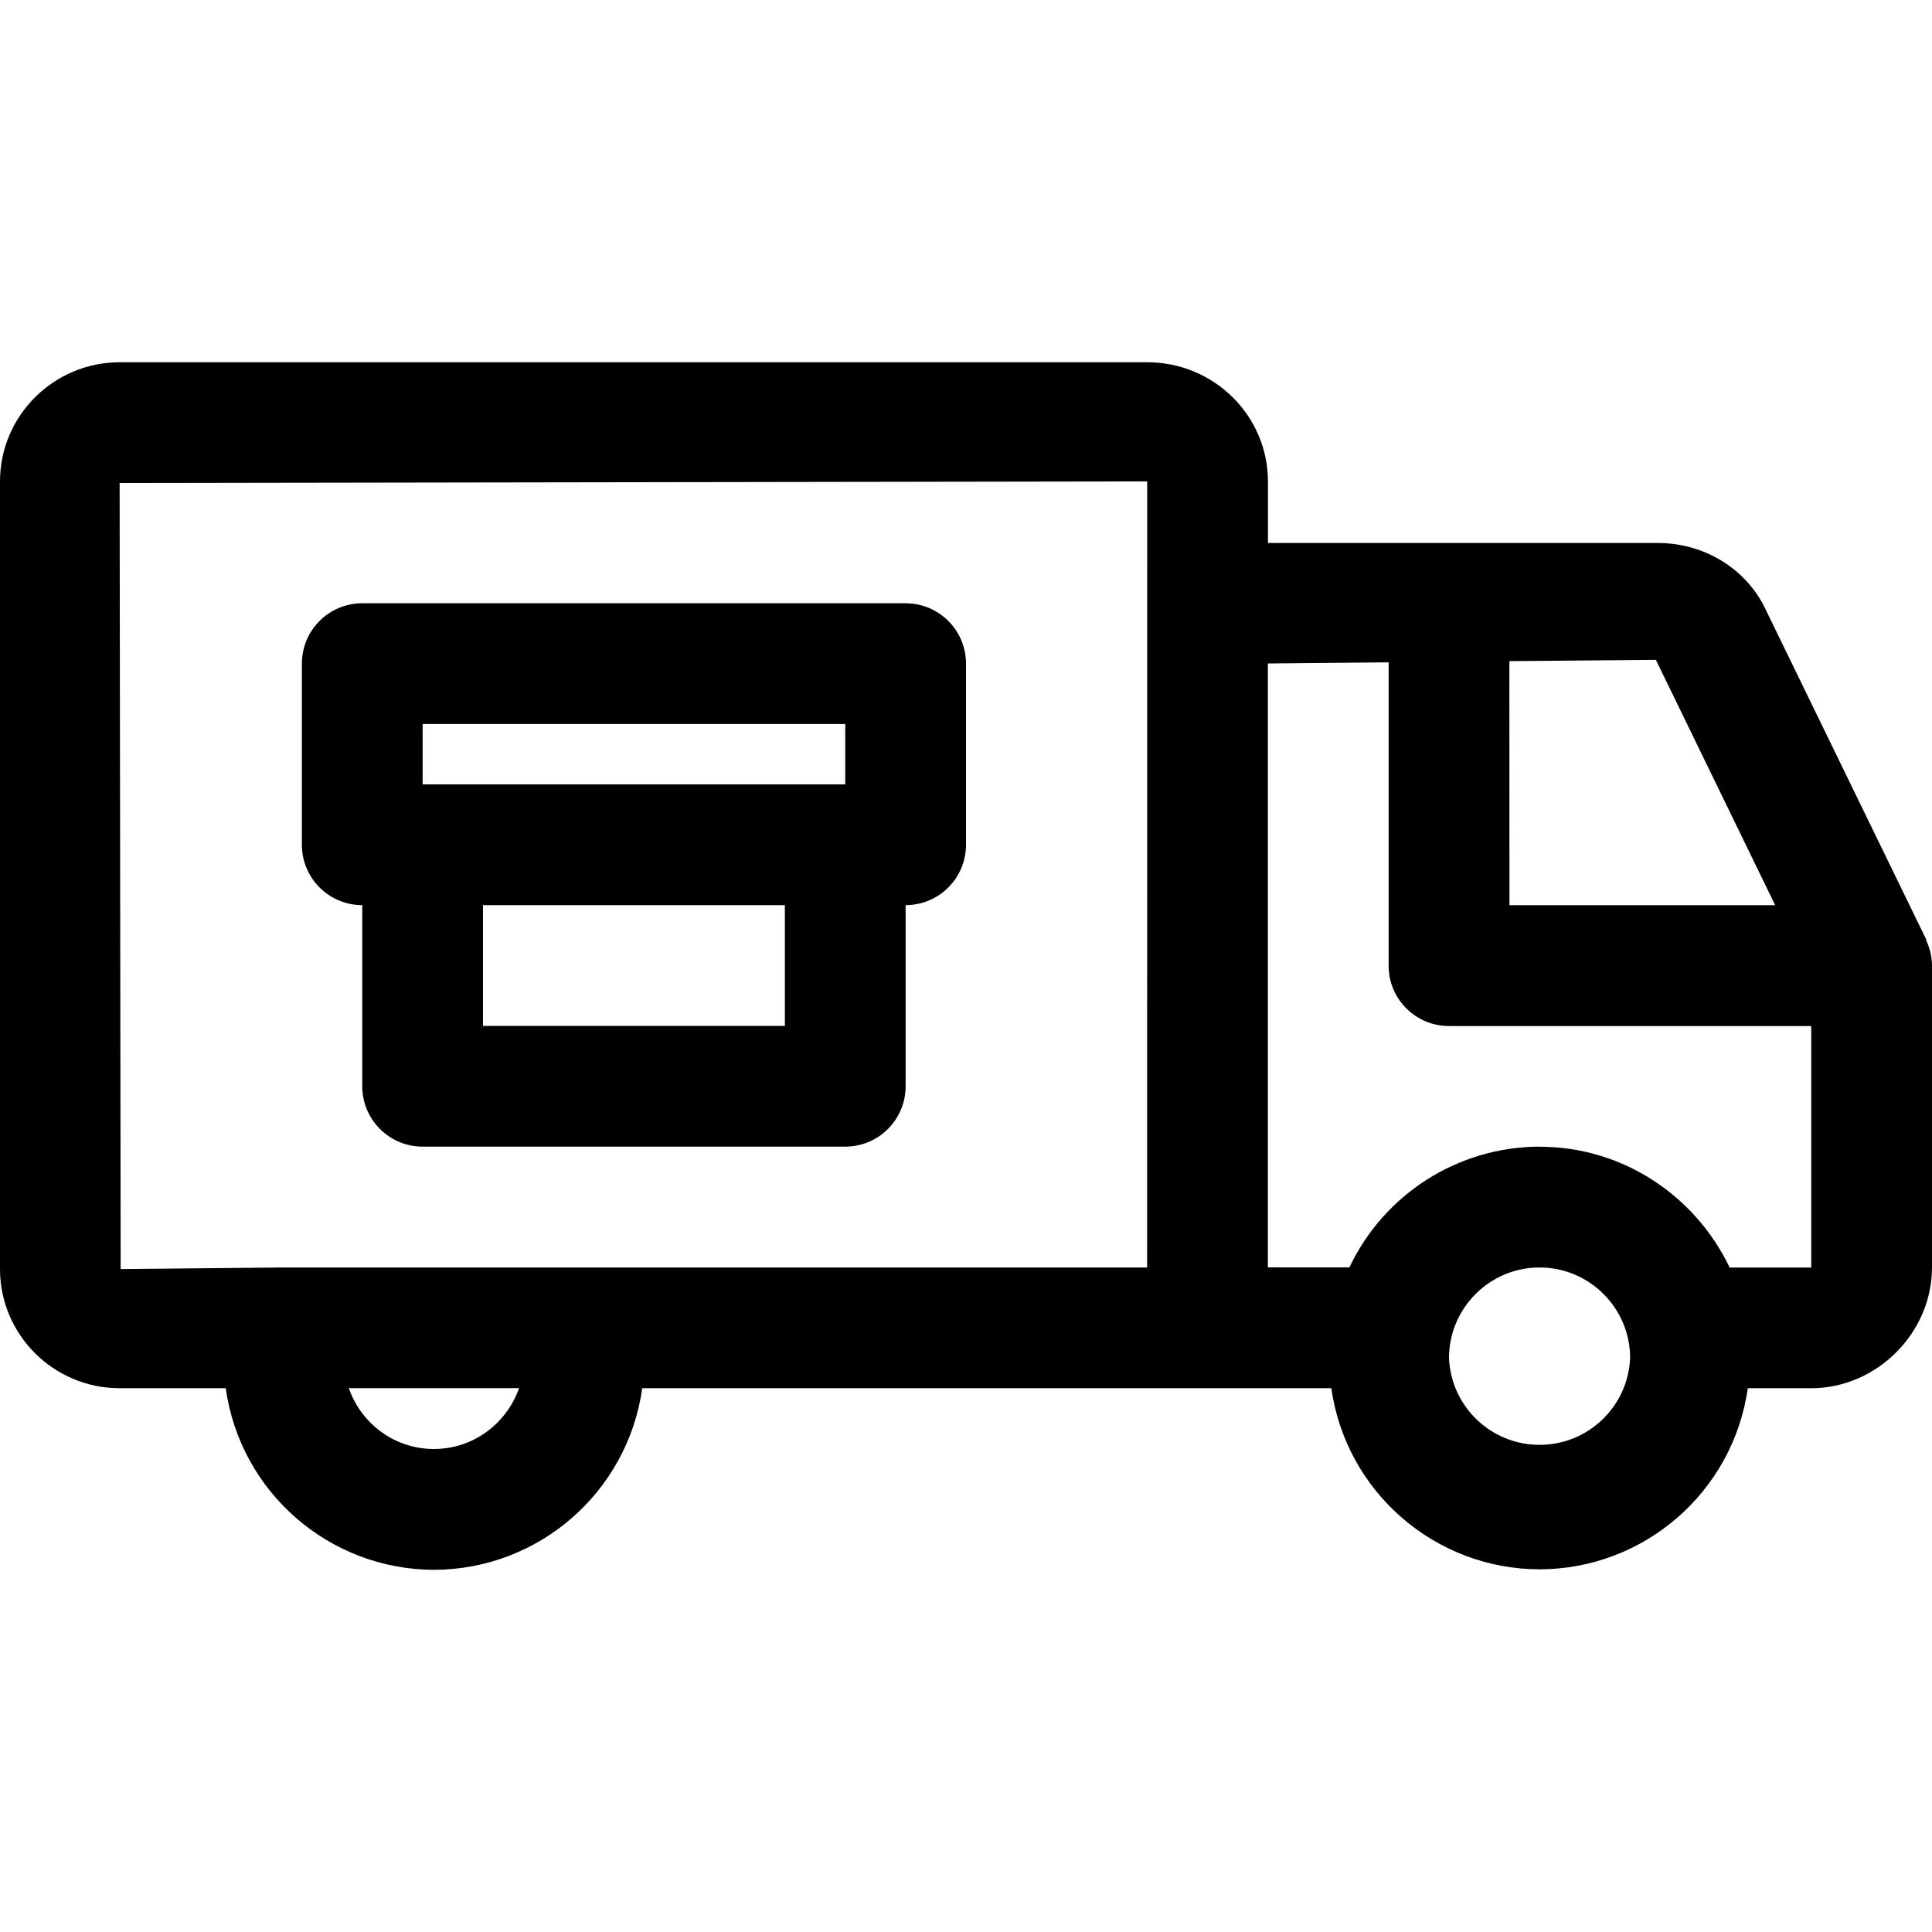
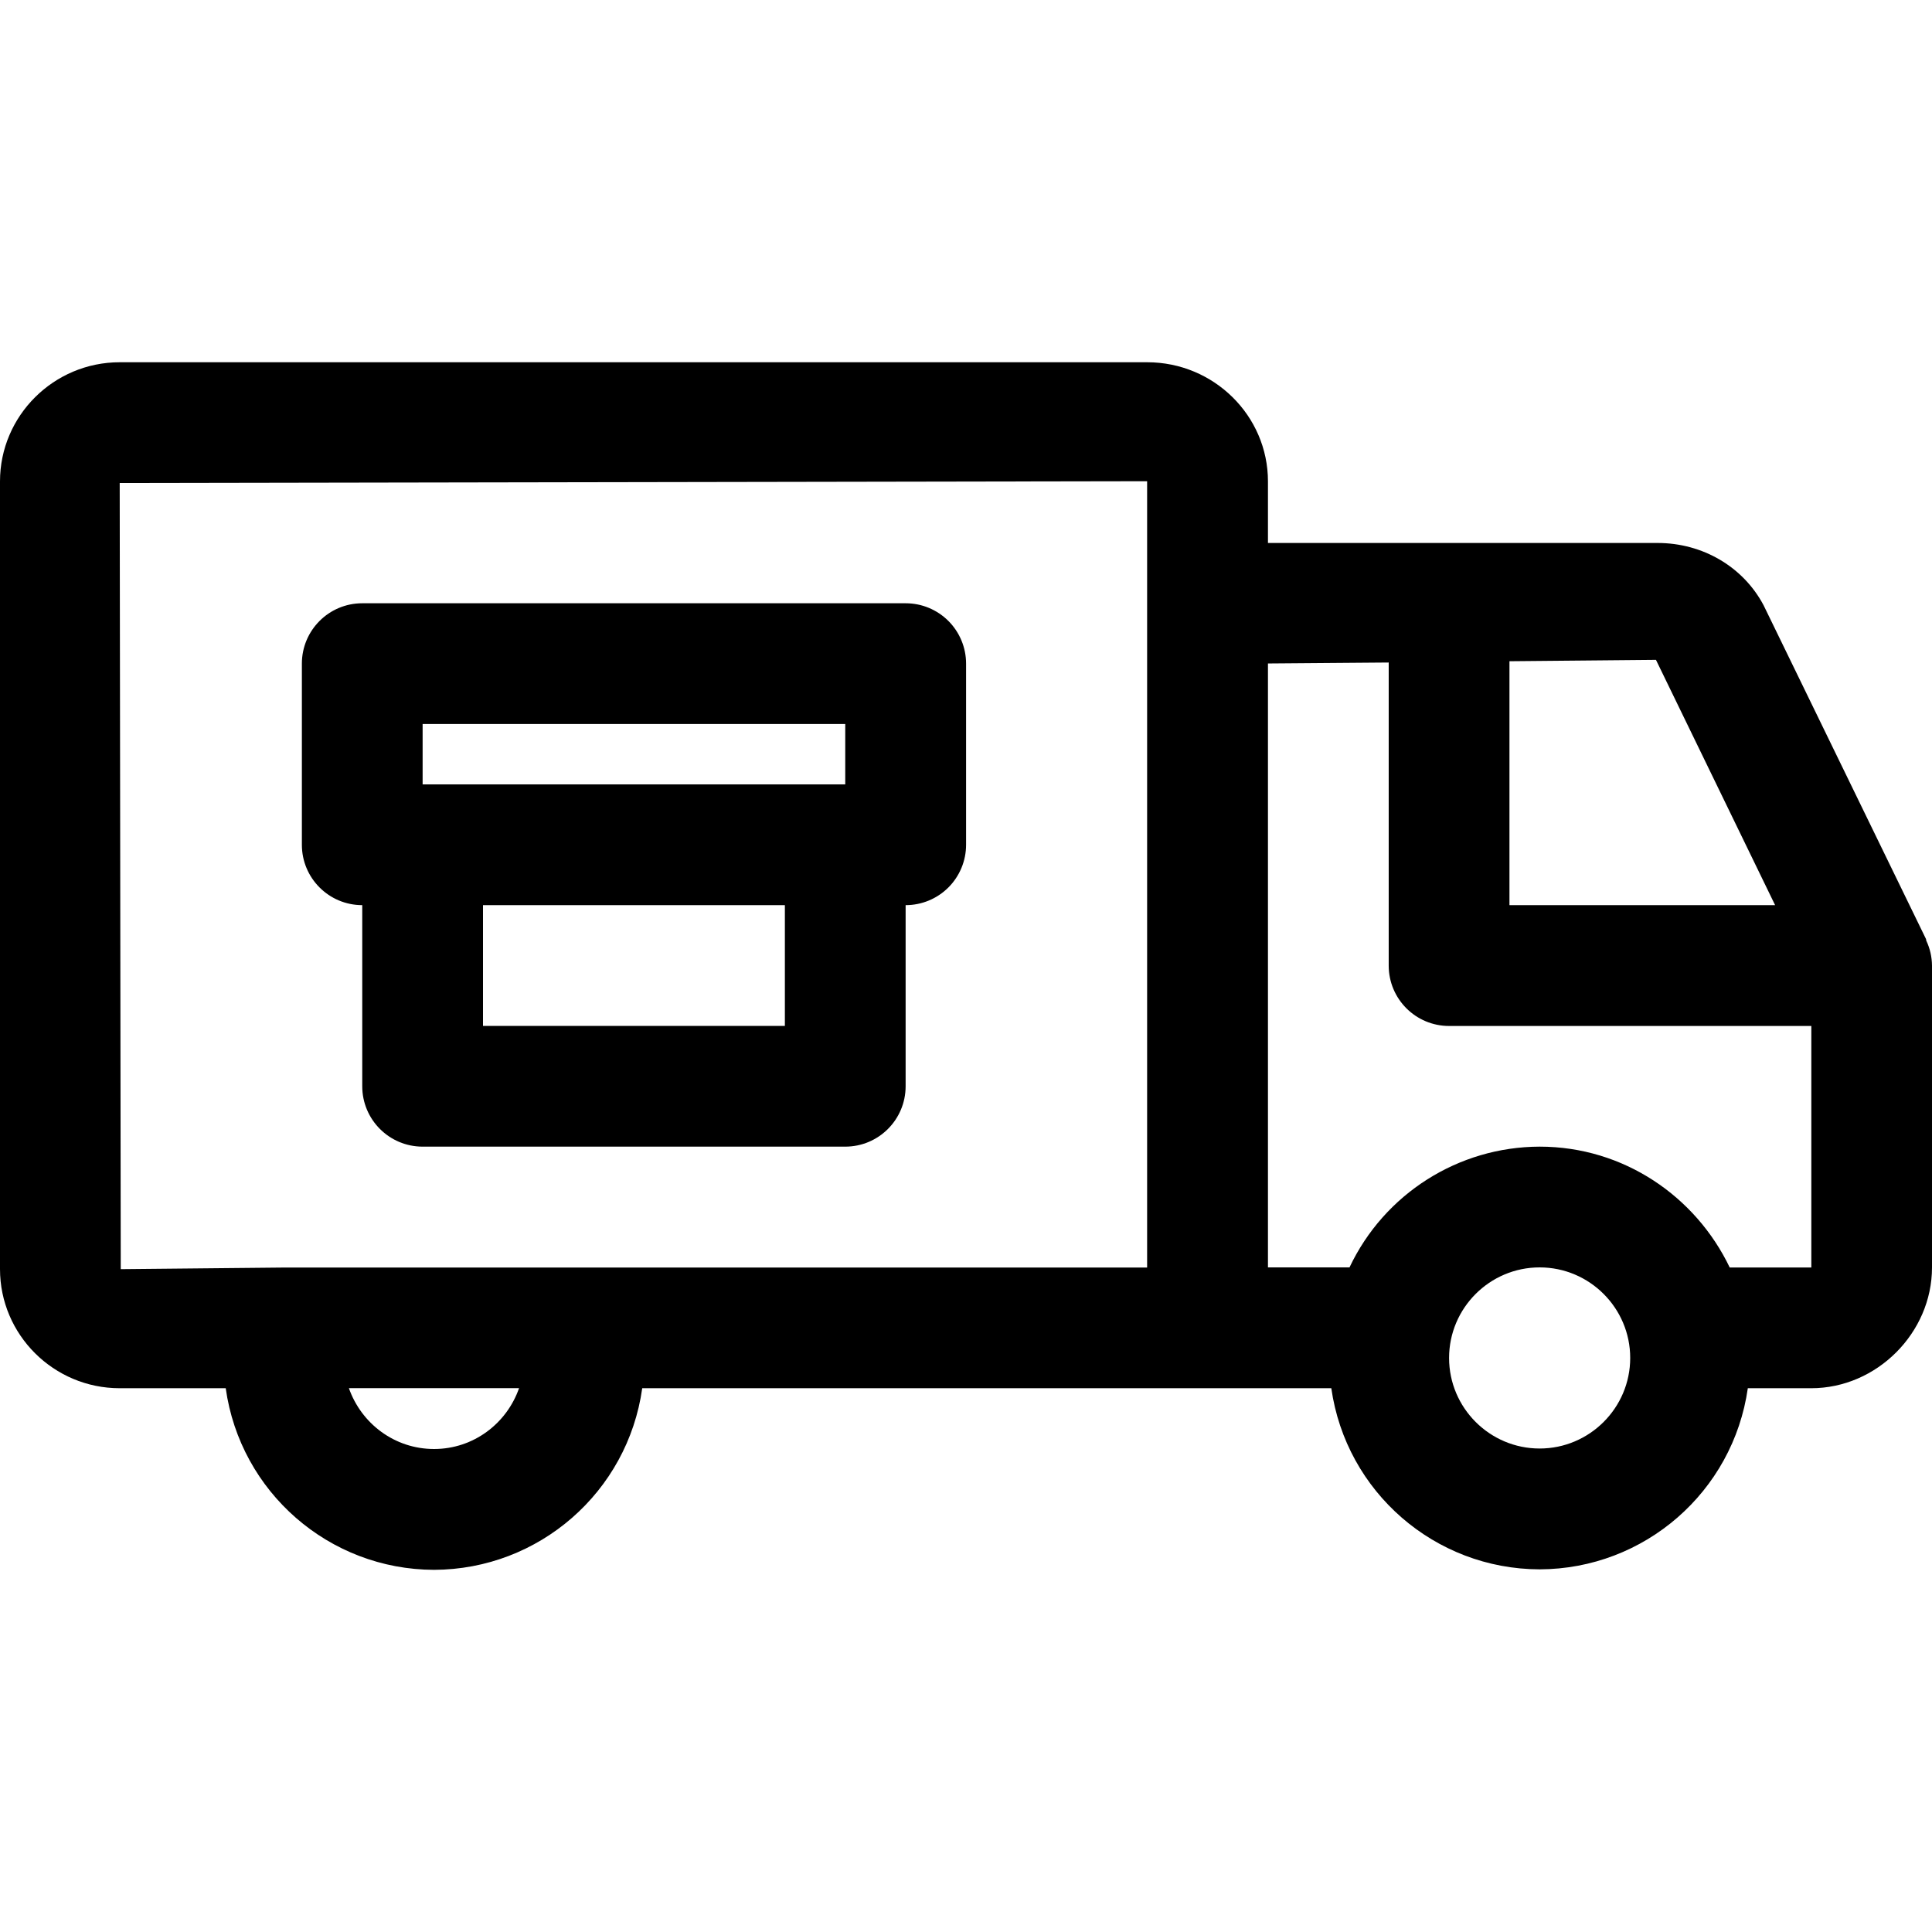
<svg xmlns="http://www.w3.org/2000/svg" width="24" height="24" fill="none" viewBox="0 0 24 24">
-   <path fill="currentColor" fill-rule="evenodd" d="M23.928 11.675q0 .005.002.009h-.001a.74.74 0 0 1 .071.311v3.75c0 .813-.687 1.5-1.5 1.5h-.788a2.62 2.62 0 0 1-2.587 2.25 2.62 2.62 0 0 1-2.587-2.25h-8.56a2.62 2.62 0 0 1-2.587 2.256 2.62 2.62 0 0 1-2.587-2.256H1.487c-.82 0-1.487-.664-1.487-1.48V5.98C0 5.164.668 4.5 1.487 4.5h12.764c.828 0 1.5.664 1.5 1.48v.765h4.84c.56 0 1.064.296 1.317.774l2.018 4.147zm-5.177-.43h3.301L20.57 8.197l-1.82.016zm-4.5-5.265L1.486 6l.013 9.765 2.016-.02H14.25zM4.333 17.244c.153.44.567.756 1.057.756s.904-.317 1.058-.756zM18 16.87a1.126 1.126 0 0 0 2.25 0c0-.62-.505-1.125-1.125-1.125S18 16.25 18 16.87m1.125-2.625c1.043 0 1.938.617 2.361 1.5v.001H22.5v-3H18a.75.75 0 0 1-.75-.75V8.228l-1.5.014v7.502h1.013a2.62 2.62 0 0 1 2.362-1.5M4.5 13.494v-2.25a.75.75 0 0 1-.75-.75v-2.25a.75.75 0 0 1 .75-.75h6.75a.75.75 0 0 1 .75.75v2.25a.75.75 0 0 1-.75.75v2.25a.75.75 0 0 1-.75.75H5.25a.75.75 0 0 1-.75-.75m1.5-.75h3.75v-1.5H6zm4.5-3.75H5.25v.75h5.25z" clip-rule="evenodd" />
+   <path fill="currentColor" d="M14.251 4.5c.827 0 1.5.664 1.5 1.48v.765h4.84c.56 0 1.064.296 1.317.774l2.018 4.147c.002.005 0 .013.003.019a.74.74 0 0 1 .071.31v3.75c0 .813-.687 1.5-1.5 1.5h-.788a2.62 2.62 0 0 1-2.587 2.25 2.62 2.62 0 0 1-2.587-2.25h-8.56a2.62 2.62 0 0 1-2.586 2.256 2.62 2.62 0 0 1-2.588-2.256H1.487c-.82 0-1.487-.664-1.487-1.48V5.98C0 5.164.668 4.5 1.487 4.5zM4.334 17.244c.154.439.567.756 1.058.756.49 0 .903-.317 1.056-.756zm14.792-1.5c-.62 0-1.125.505-1.125 1.125s.505 1.125 1.125 1.125 1.125-.505 1.125-1.125-.505-1.125-1.125-1.125M1.487 6l.013 9.766 2.016-.02H14.25V5.978zm14.264 2.242v7.502h1.013a2.62 2.62 0 0 1 2.362-1.5c1.043 0 1.938.618 2.361 1.501h1.014v-3h-4.5a.75.75 0 0 1-.75-.75V8.23zm-4.501-.748a.75.75 0 0 1 .751.75v2.25a.75.75 0 0 1-.751.75v2.25a.75.75 0 0 1-.75.75H5.25a.75.75 0 0 1-.75-.75v-2.25a.75.75 0 0 1-.75-.75v-2.25a.75.75 0 0 1 .75-.75zM6 11.244v1.5h3.75v-1.5zm12.751-3.03v3.03h3.3l-1.48-3.047zm-13.501.78v.75h5.25v-.75z" />
</svg>
